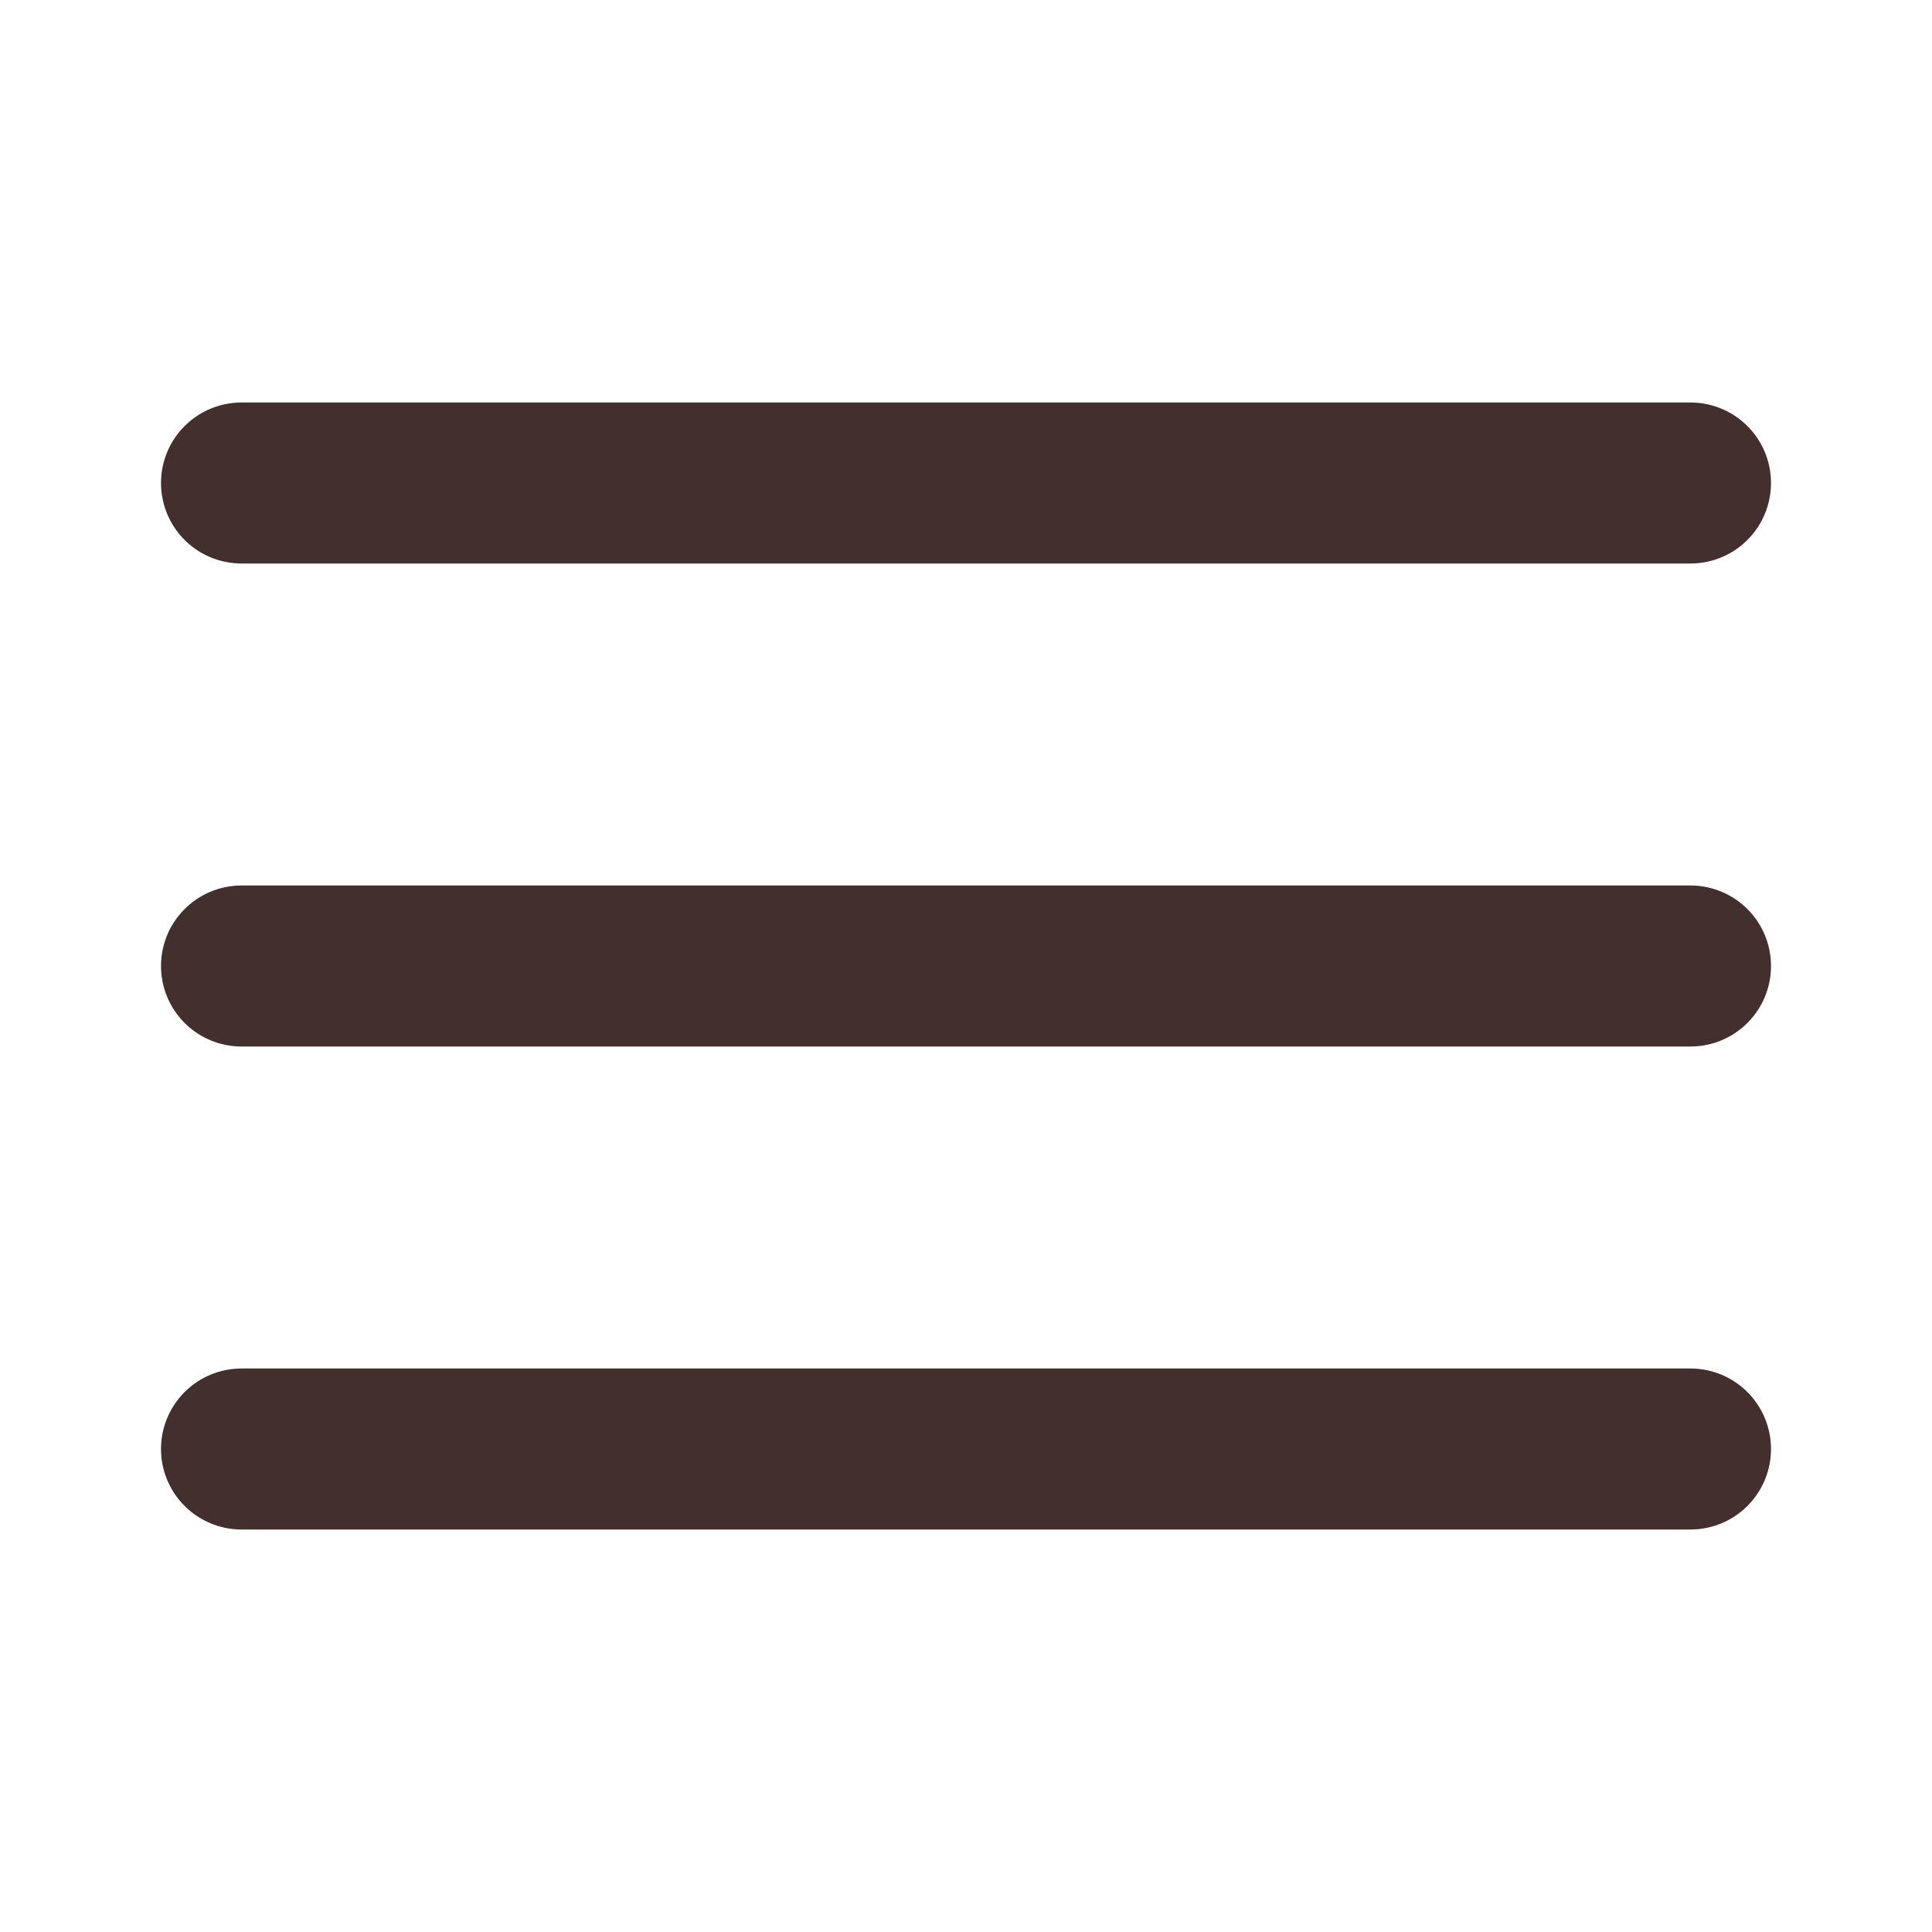
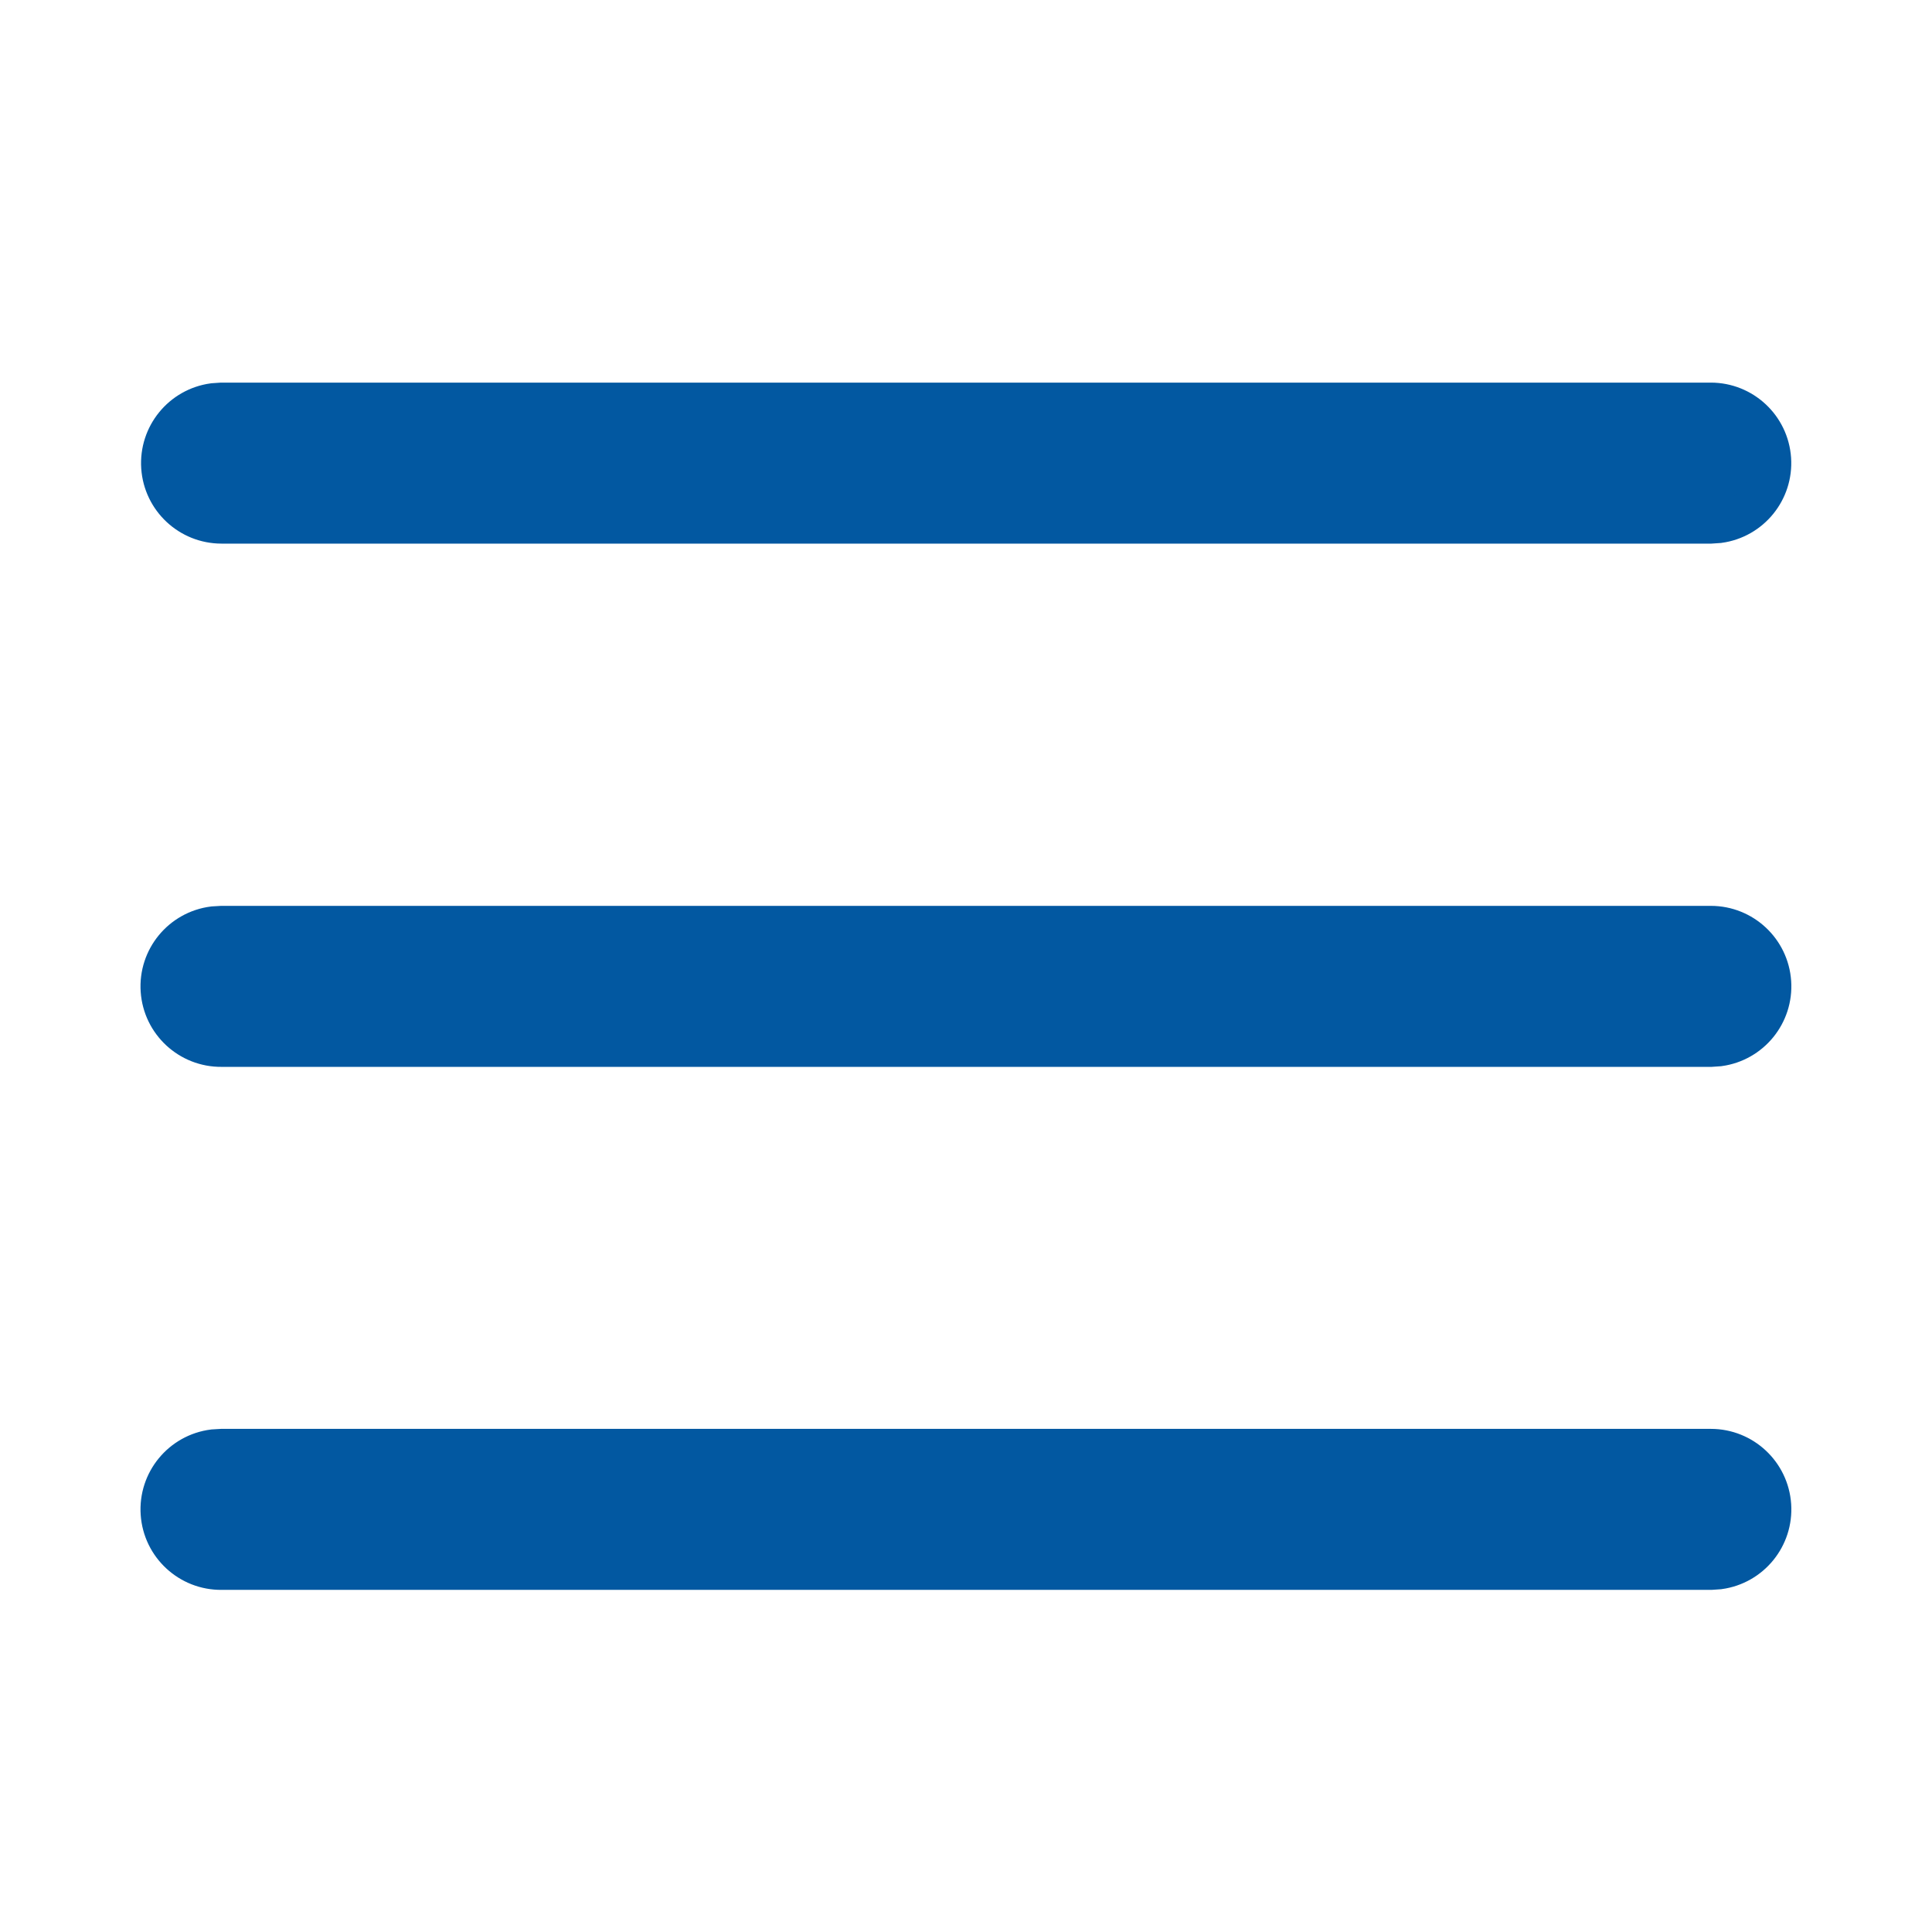
<svg xmlns="http://www.w3.org/2000/svg" width="24" height="24" viewBox="0 0 24 24">
-   <path fill="none" stroke="#432f2e" stroke-linecap="round" stroke-linejoin="round" stroke-width="2" d="M3 6h18M3 12h18M3 18h18" />
+   <path fill="#0258A1" d="M2.753 18h18.5a.75.75 0 0 1 .102 1.493l-.102.007h-18.5a.75.75 0 0 1-.102-1.494zh18.5zm0-6.497h18.5a.75.75 0 0 1 .102 1.493l-.102.007h-18.5a.75.75 0 0 1-.102-1.494zh18.5zm-.001-6.5h18.5a.75.75 0 0 1 .102 1.493l-.102.007h-18.5A.75.75 0 0 1 2.65 5.01zh18.5z" stroke-width="0.5" stroke="#0258A1" />
</svg>
